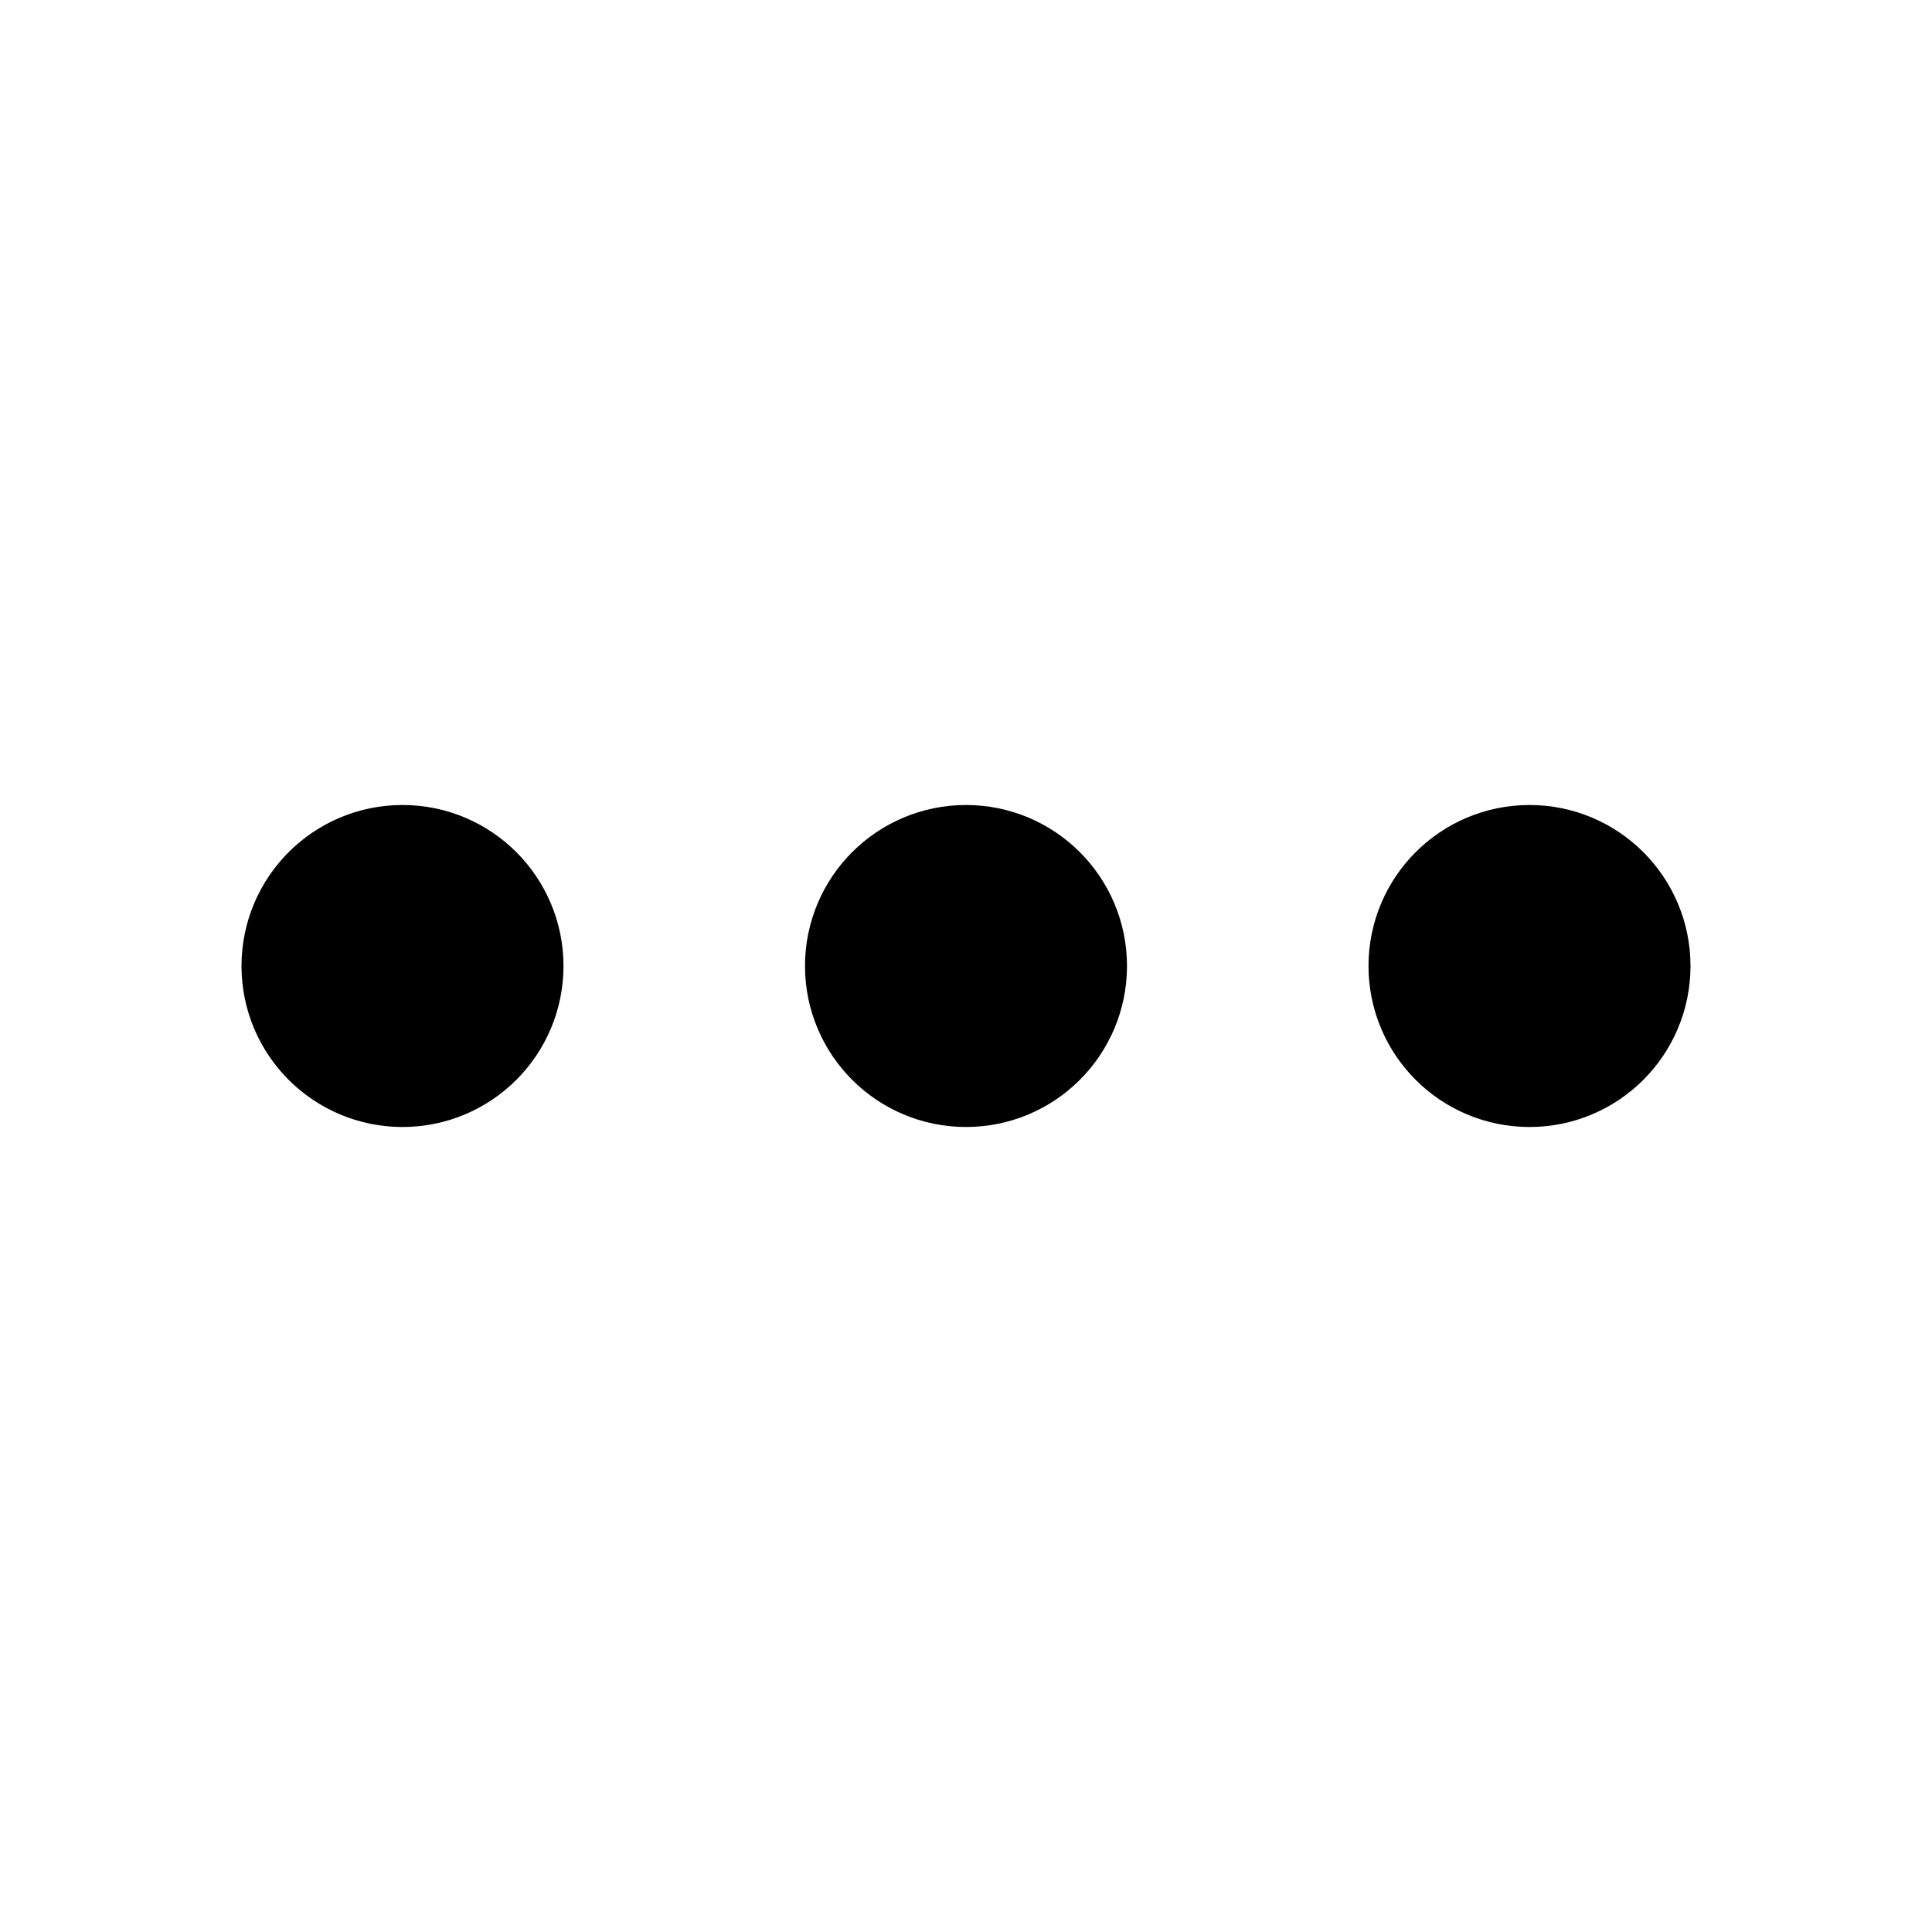
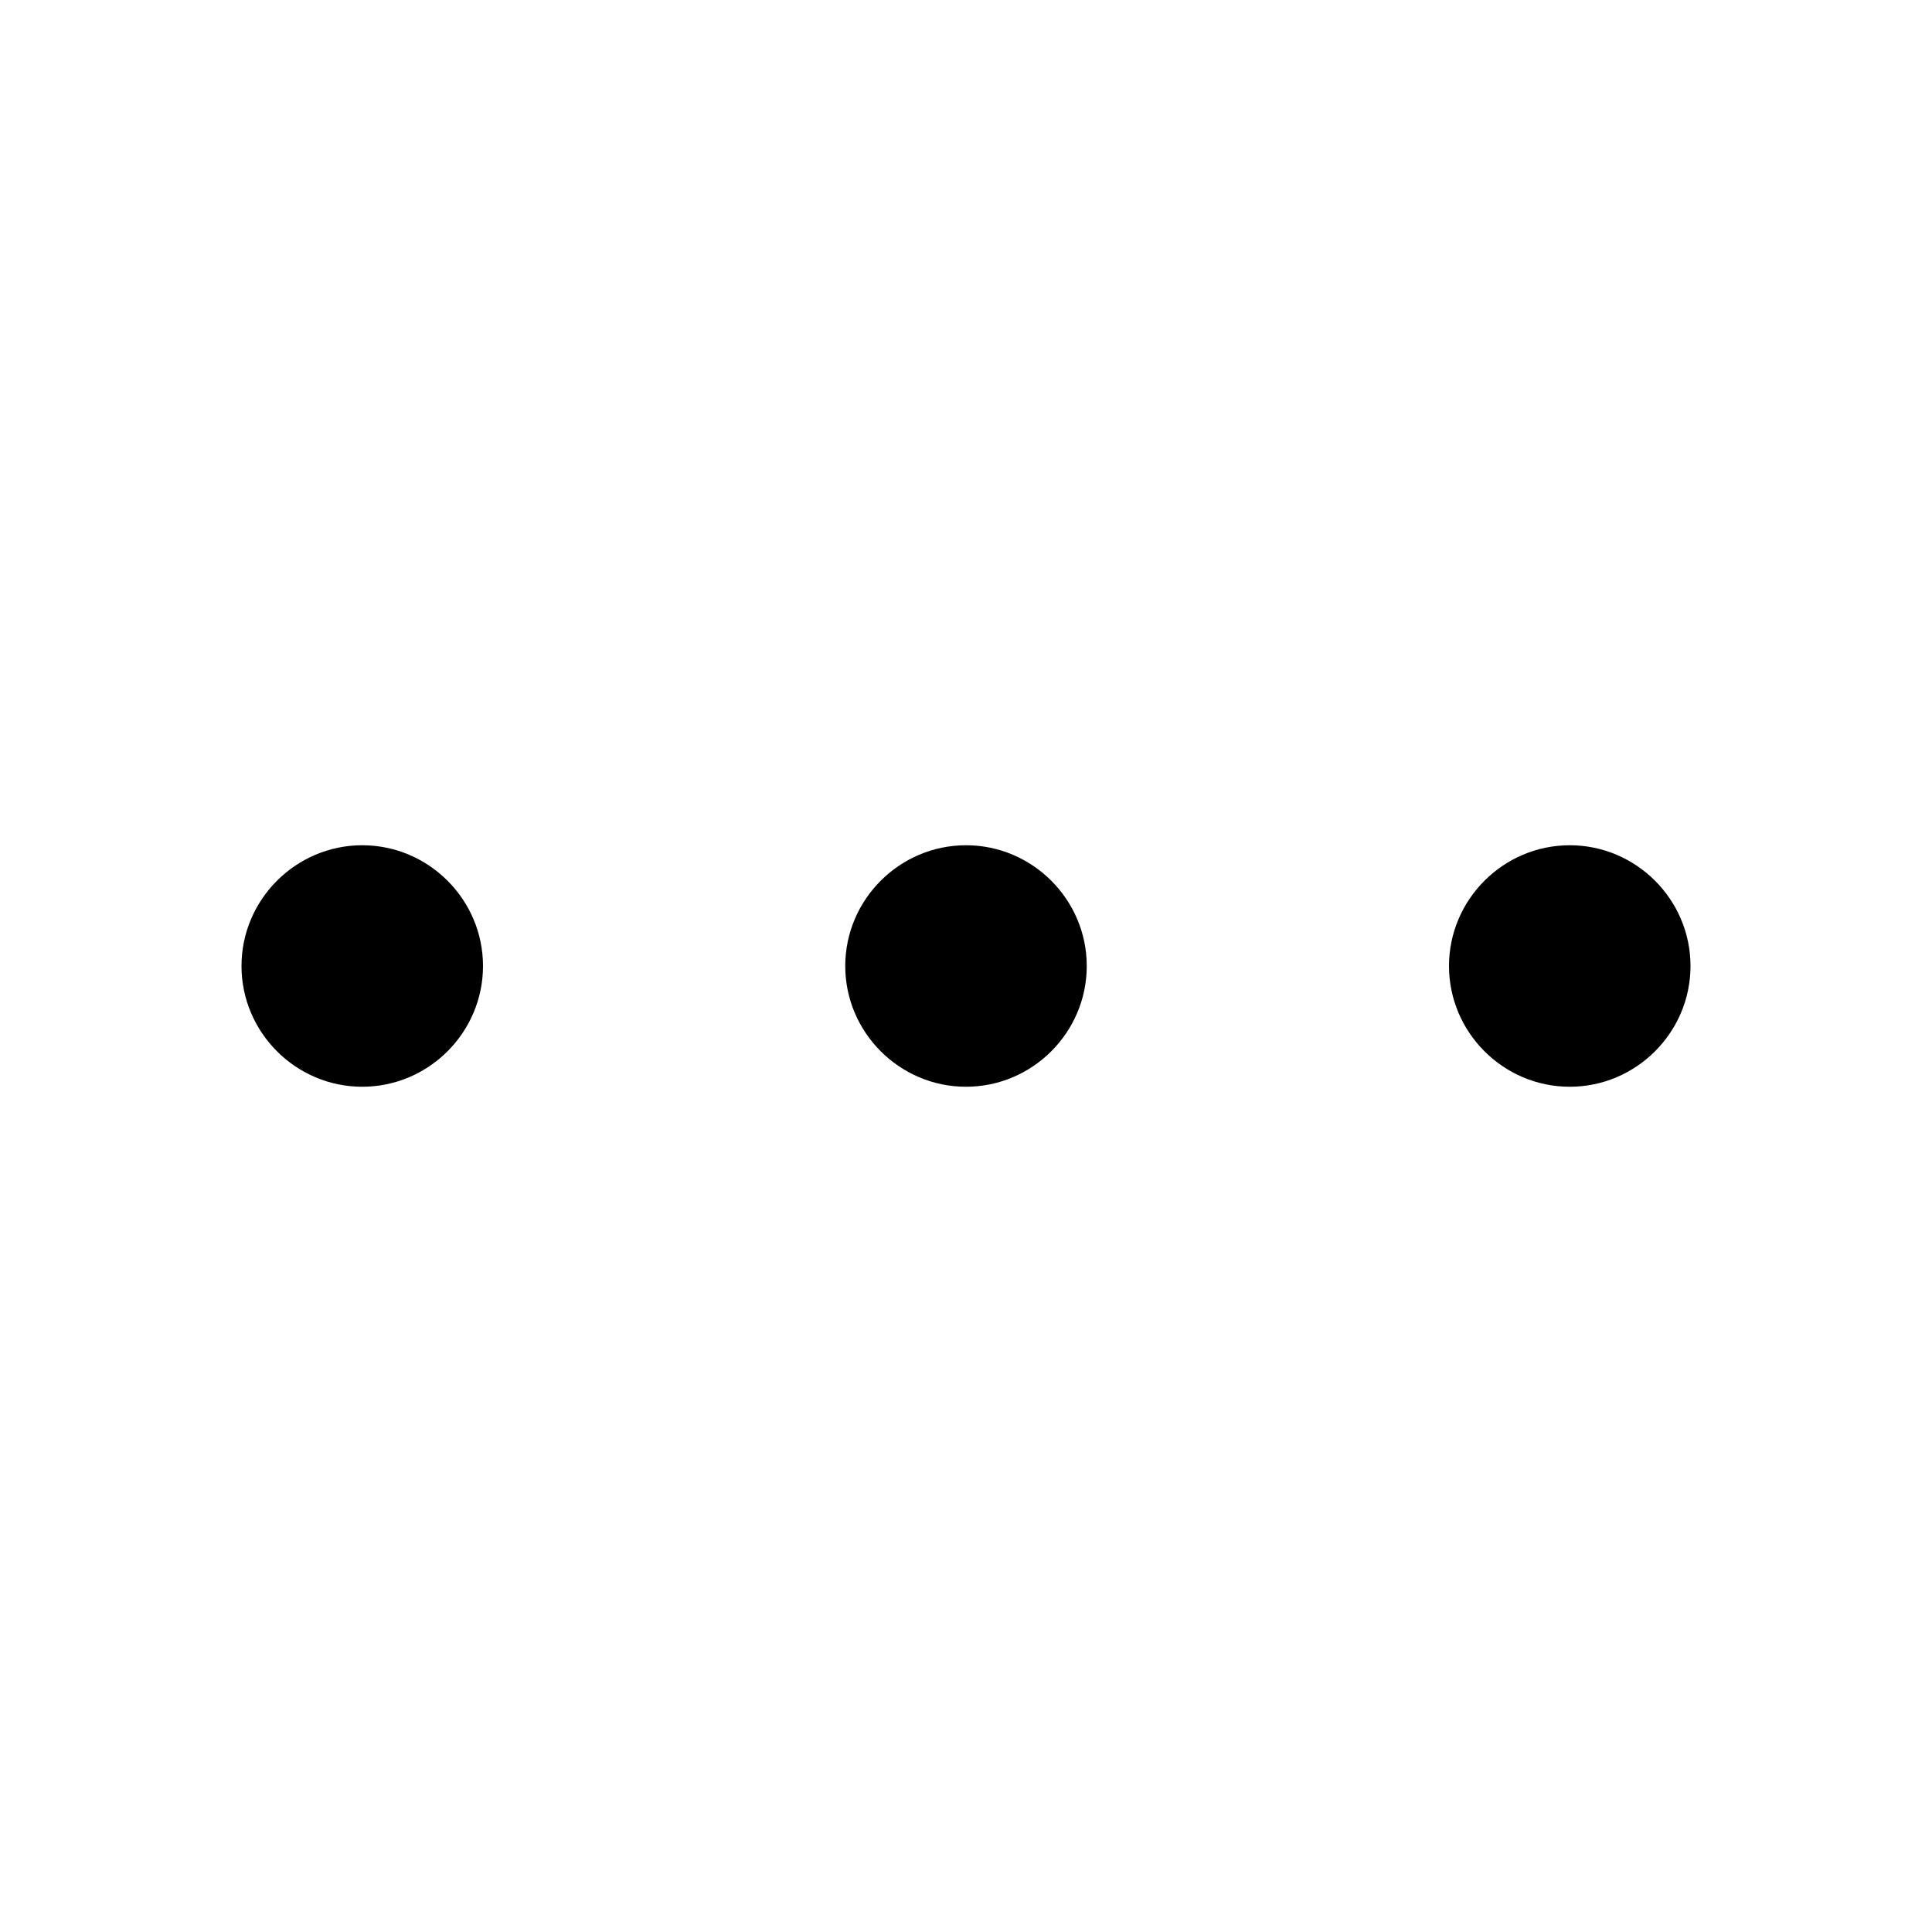
- <svg xmlns="http://www.w3.org/2000/svg" class="lucide lucide-ellipsis" width="24" height="24" viewBox="0 0 24 24" fill="none" stroke="currentColor" stroke-width="2" stroke-linecap="round" stroke-linejoin="round">
-   <circle cx="12" cy="12" r="1" />
-   <circle cx="19" cy="12" r="1" />
-   <circle cx="5" cy="12" r="1" />
+ <svg xmlns="http://www.w3.org/2000/svg" width="24" height="24" viewBox="0 0 24 24" fill="currentColor">
+   <path d="M4.5 10.5C3.675 10.5 3 11.175 3 12C3 12.825 3.675 13.5 4.5 13.5C5.325 13.5 6 12.825 6 12C6 11.175 5.325 10.5 4.5 10.5ZM19.5 10.5C18.675 10.5 18 11.175 18 12C18 12.825 18.675 13.5 19.5 13.5C20.325 13.5 21 12.825 21 12C21 11.175 20.325 10.5 19.5 10.5ZM12 10.5C11.175 10.5 10.5 11.175 10.5 12C10.5 12.825 11.175 13.5 12 13.5C12.825 13.5 13.5 12.825 13.5 12C13.5 11.175 12.825 10.5 12 10.5Z" />
</svg>
